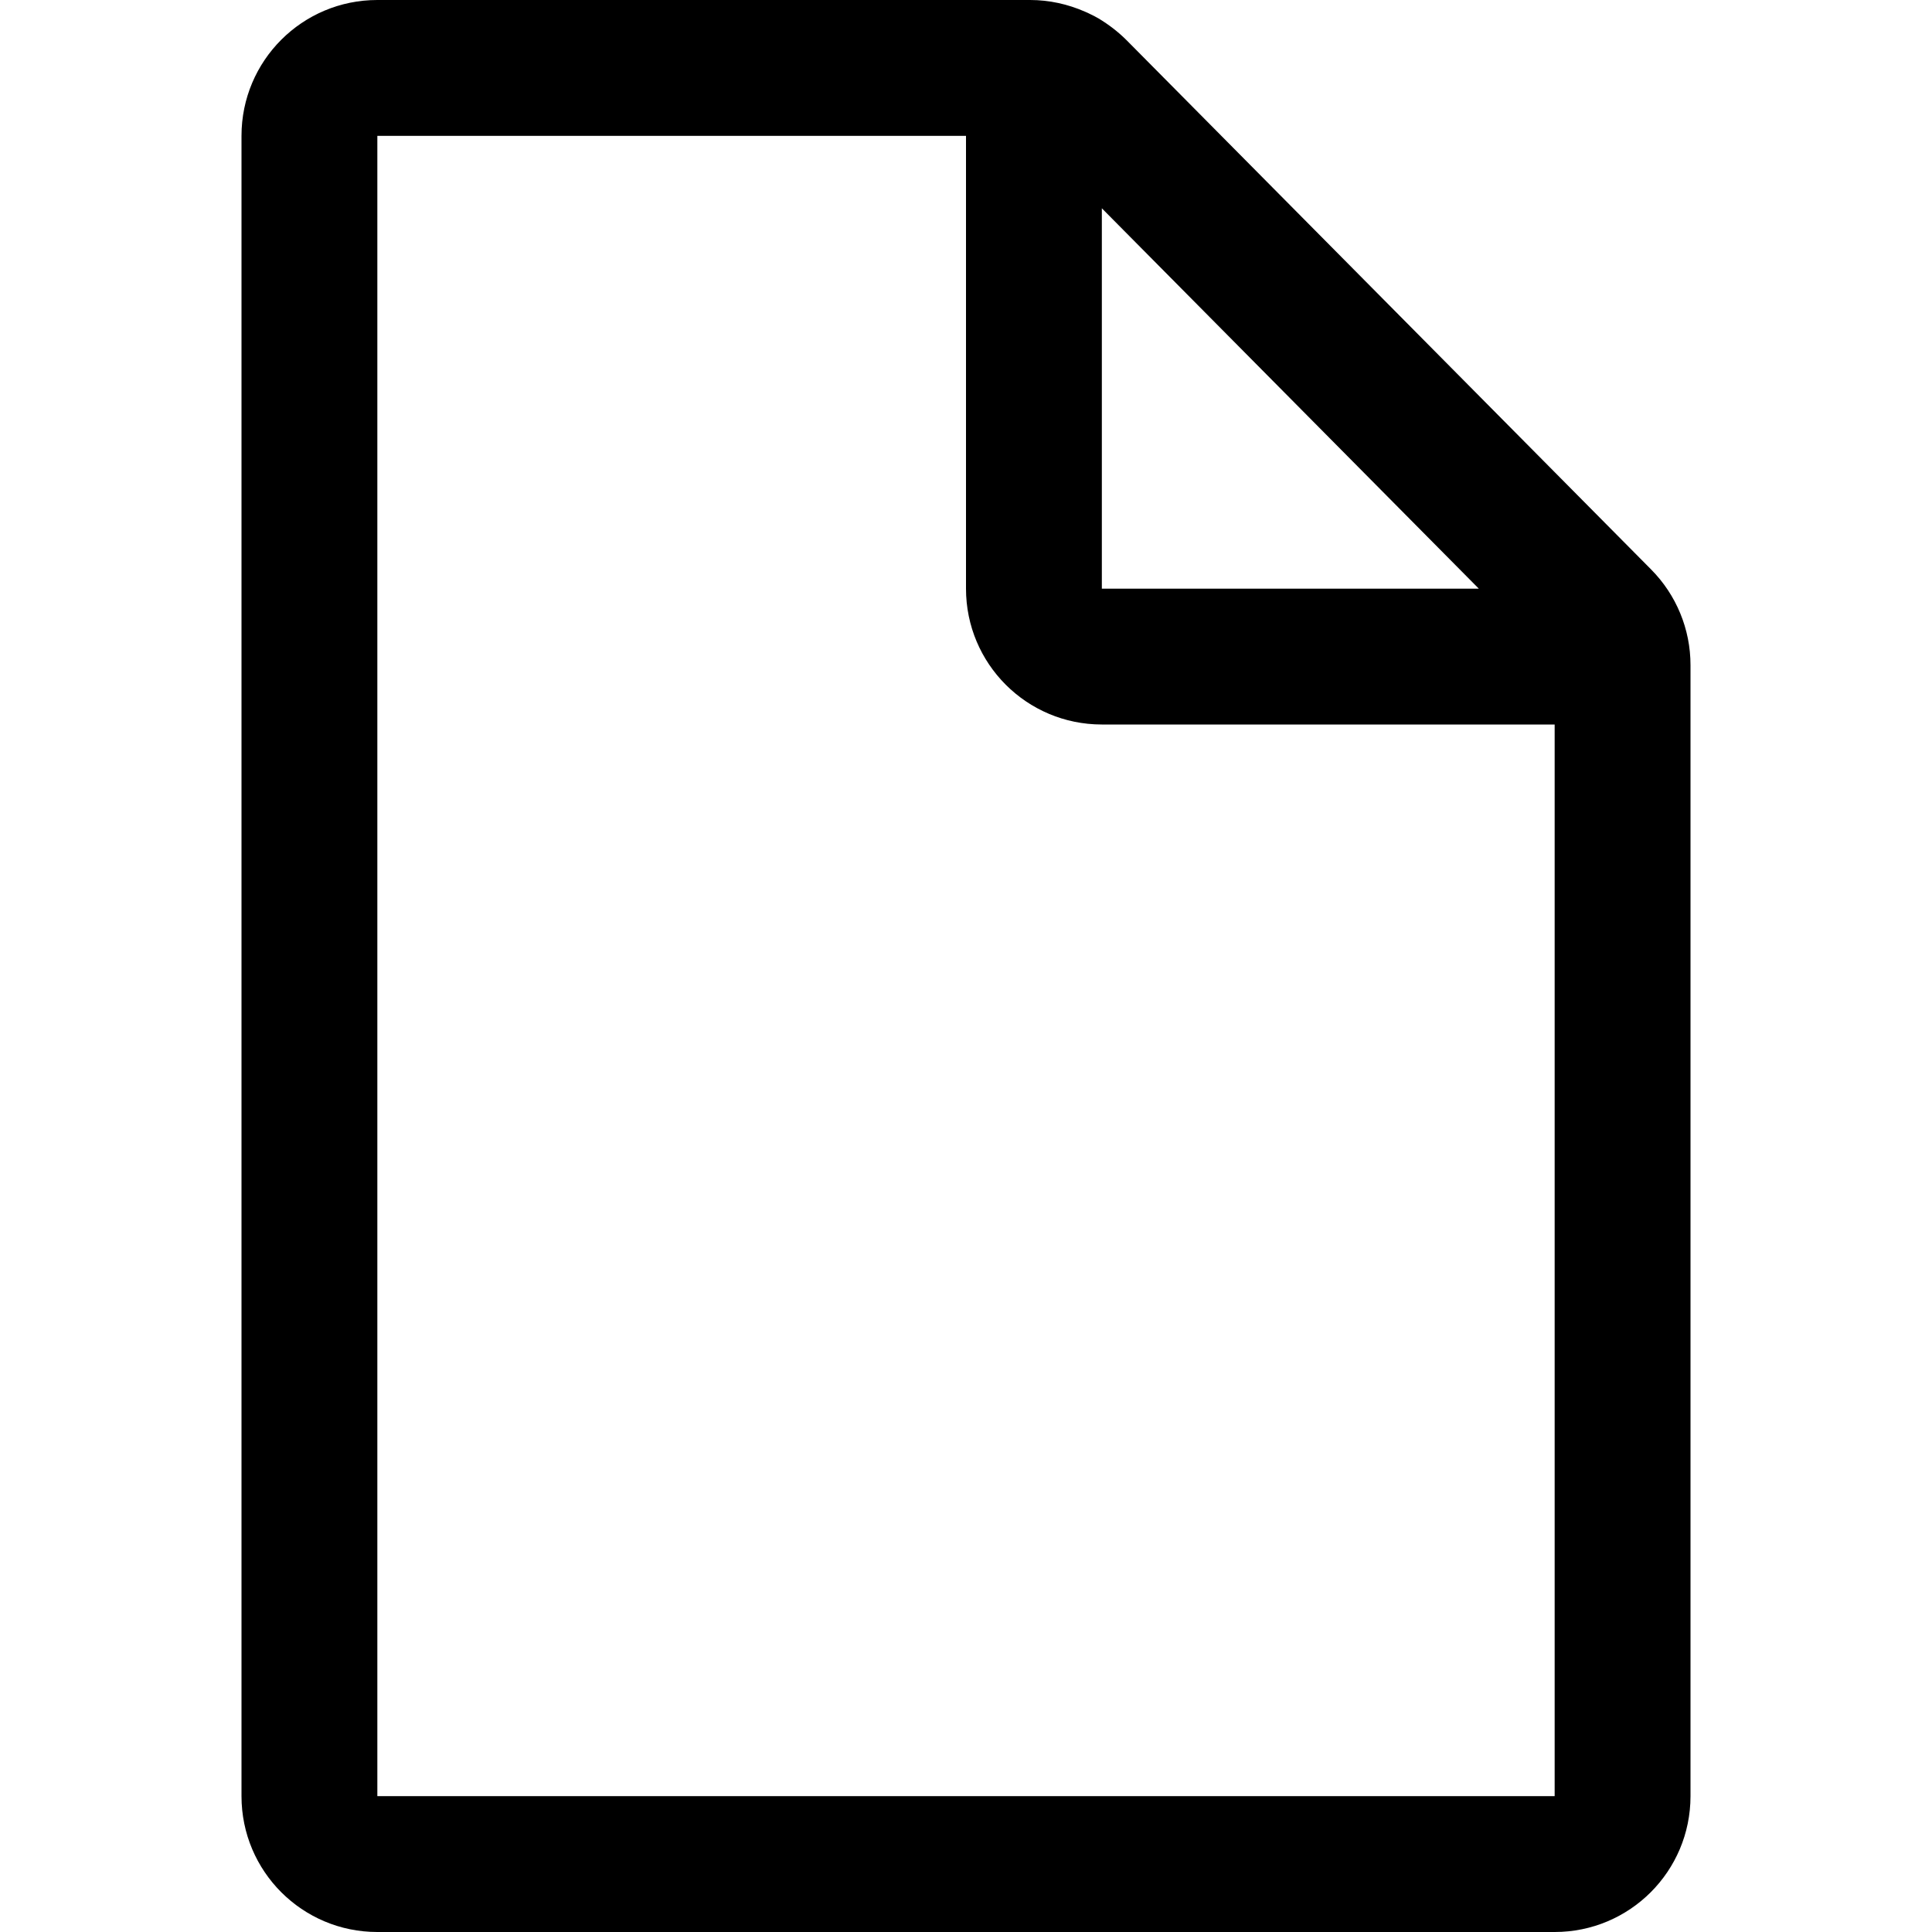
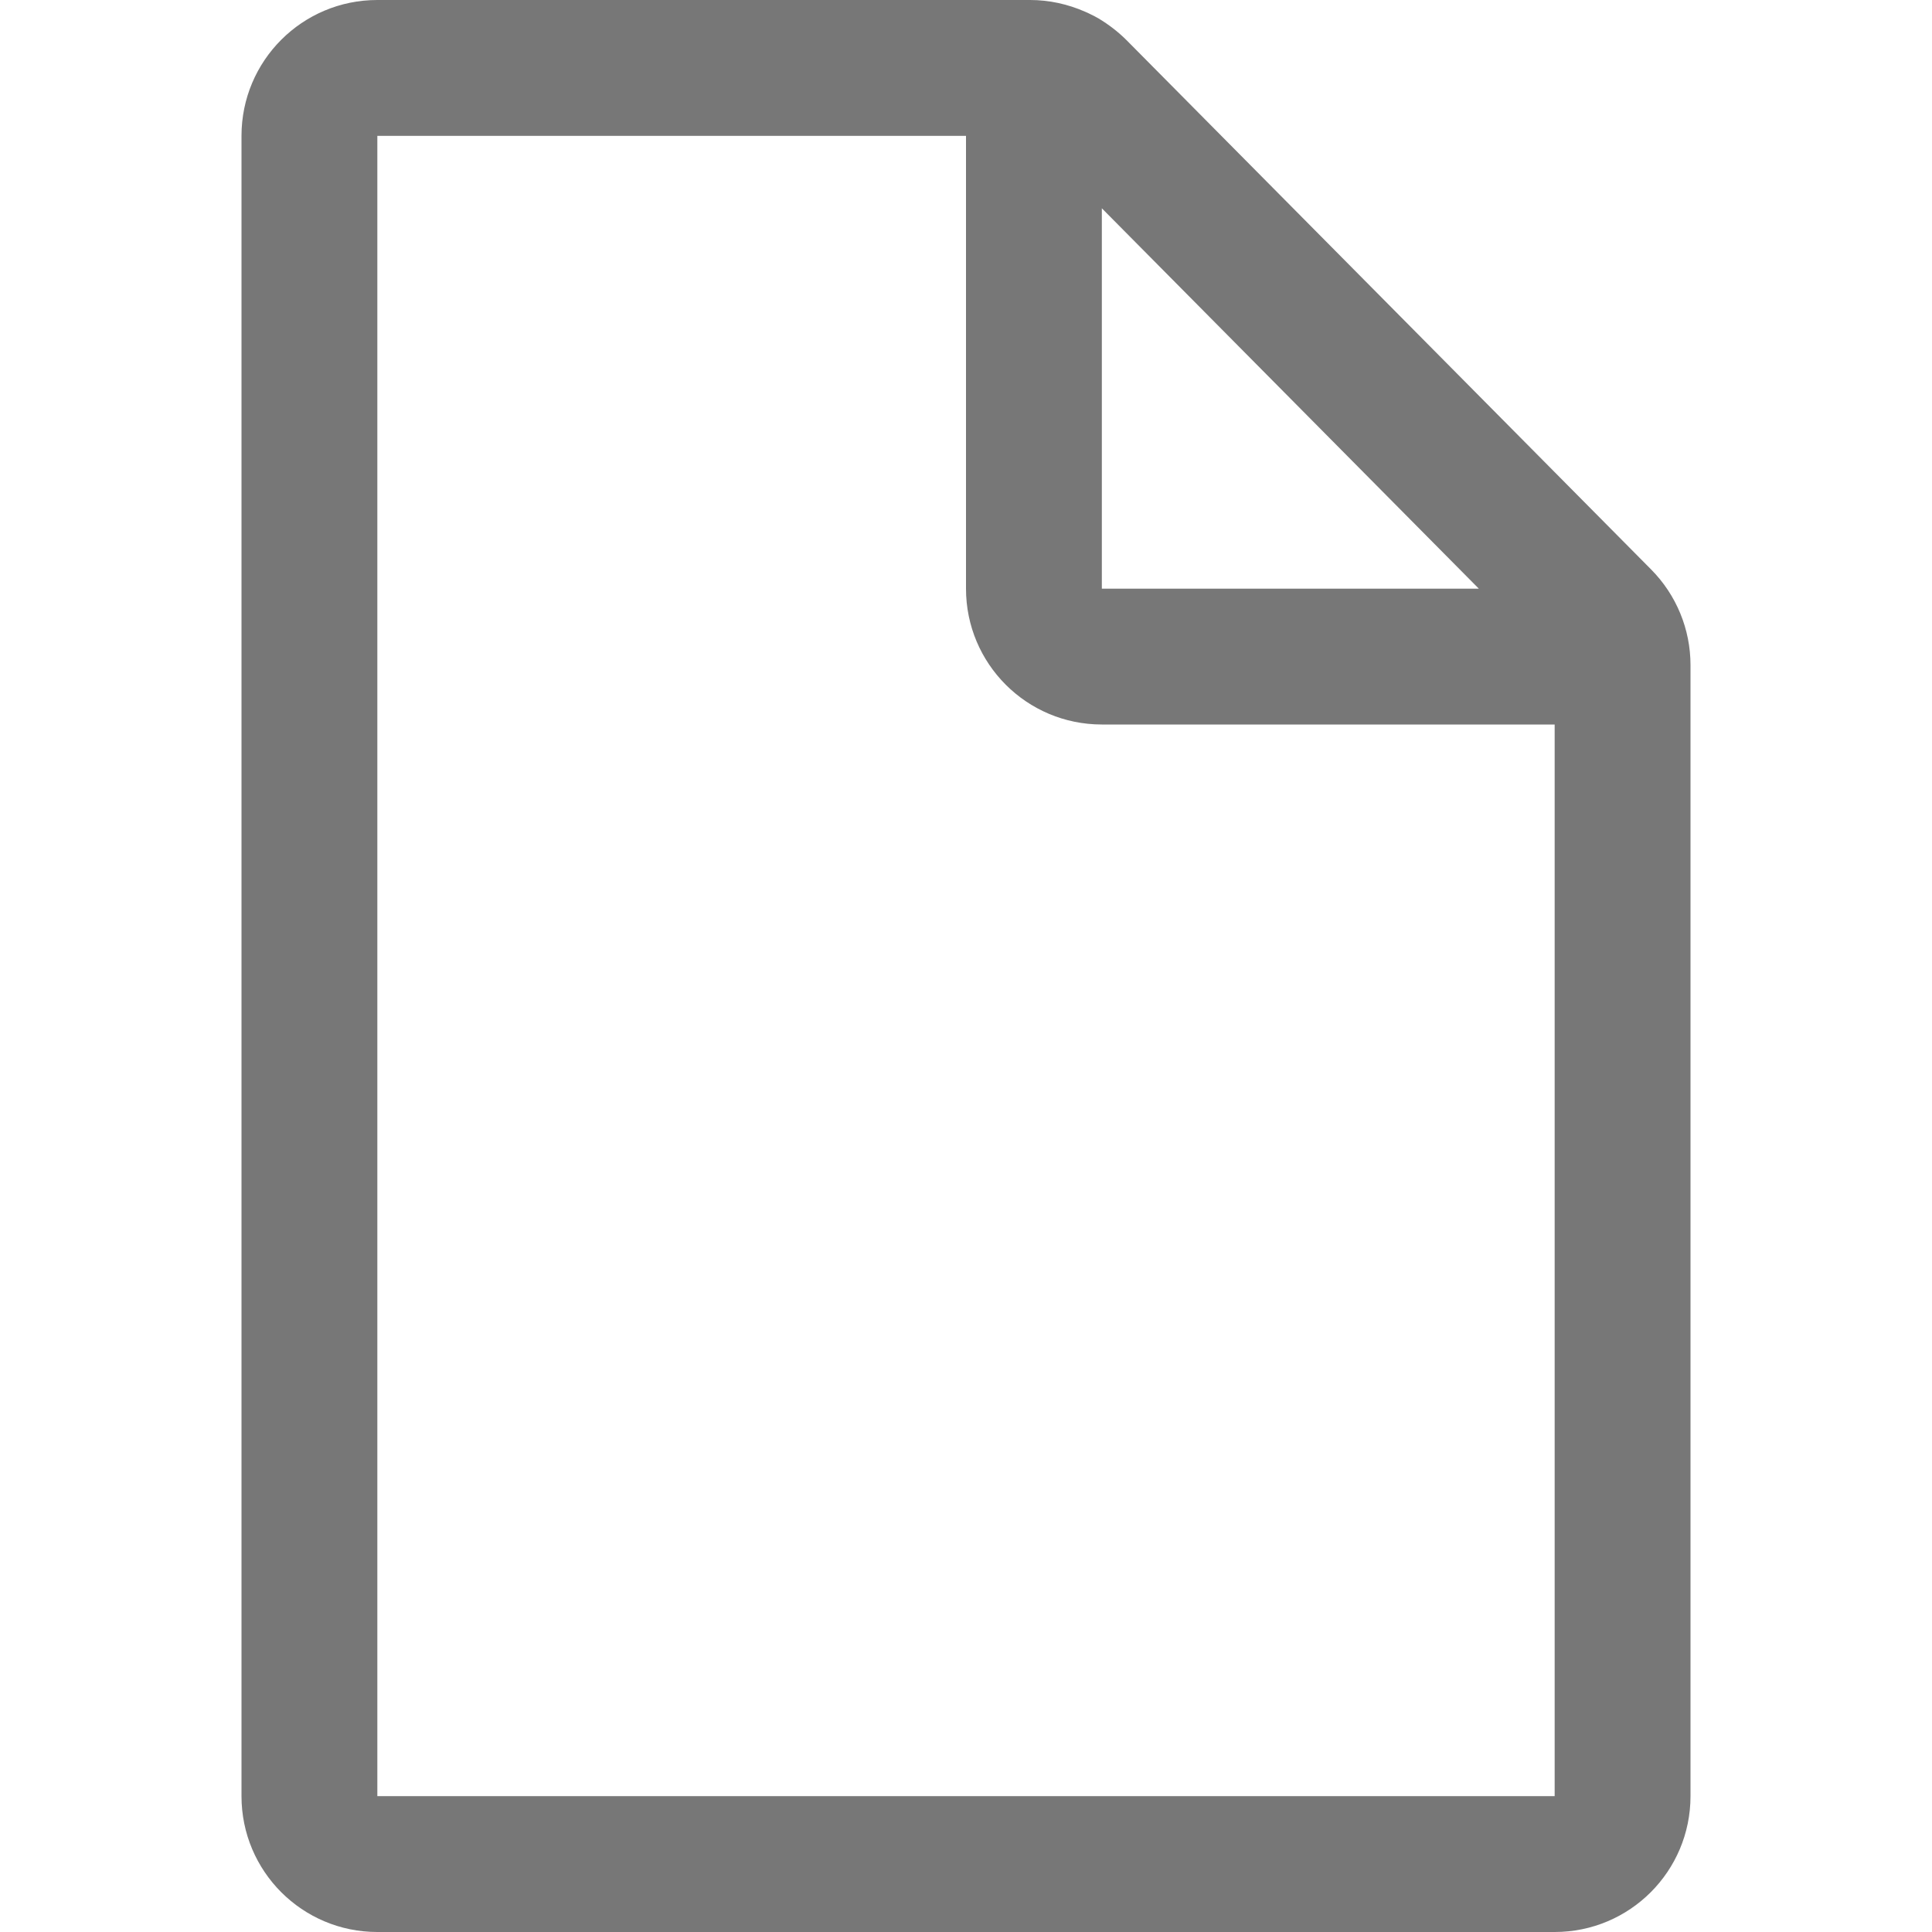
<svg xmlns="http://www.w3.org/2000/svg" t="1585726291633" class="icon" viewBox="0 0 1024 1024" version="1.1" p-id="56095" width="32" height="32">
-   <path d="M875.1 301.8l-278-280.5c-4.5-4.5-9.5-8.3-14.8-11.5-1.4-0.8-2.9-1.6-4.4-2.3-0.9-0.5-1.9-0.9-2.8-1.3-9.1-4-19-6.2-29.1-6.2H200c-39.8 0-72 32.2-72 72v880c0 39.8 32.2 72 72 72h624c39.8 0 72-32.2 72-72V352.5c0-19-7.5-37.2-20.9-50.7zM783.8 312H584V110.4L783.8 312zM824 952H200V72h312v240c0 39.8 32.2 72 72 72h240v568z" p-id="56096" />
+   <path d="M875.1 301.8l-278-280.5c-4.5-4.5-9.5-8.3-14.8-11.5-1.4-0.8-2.9-1.6-4.4-2.3-0.9-0.5-1.9-0.9-2.8-1.3-9.1-4-19-6.2-29.1-6.2H200c-39.8 0-72 32.2-72 72v880c0 39.8 32.2 72 72 72h624c39.8 0 72-32.2 72-72V352.5c0-19-7.5-37.2-20.9-50.7zM783.8 312H584V110.4L783.8 312zM824 952H200V72h312v240c0 39.8 32.2 72 72 72h240v568z" fill="#777777" p-id="56096" />
</svg>
